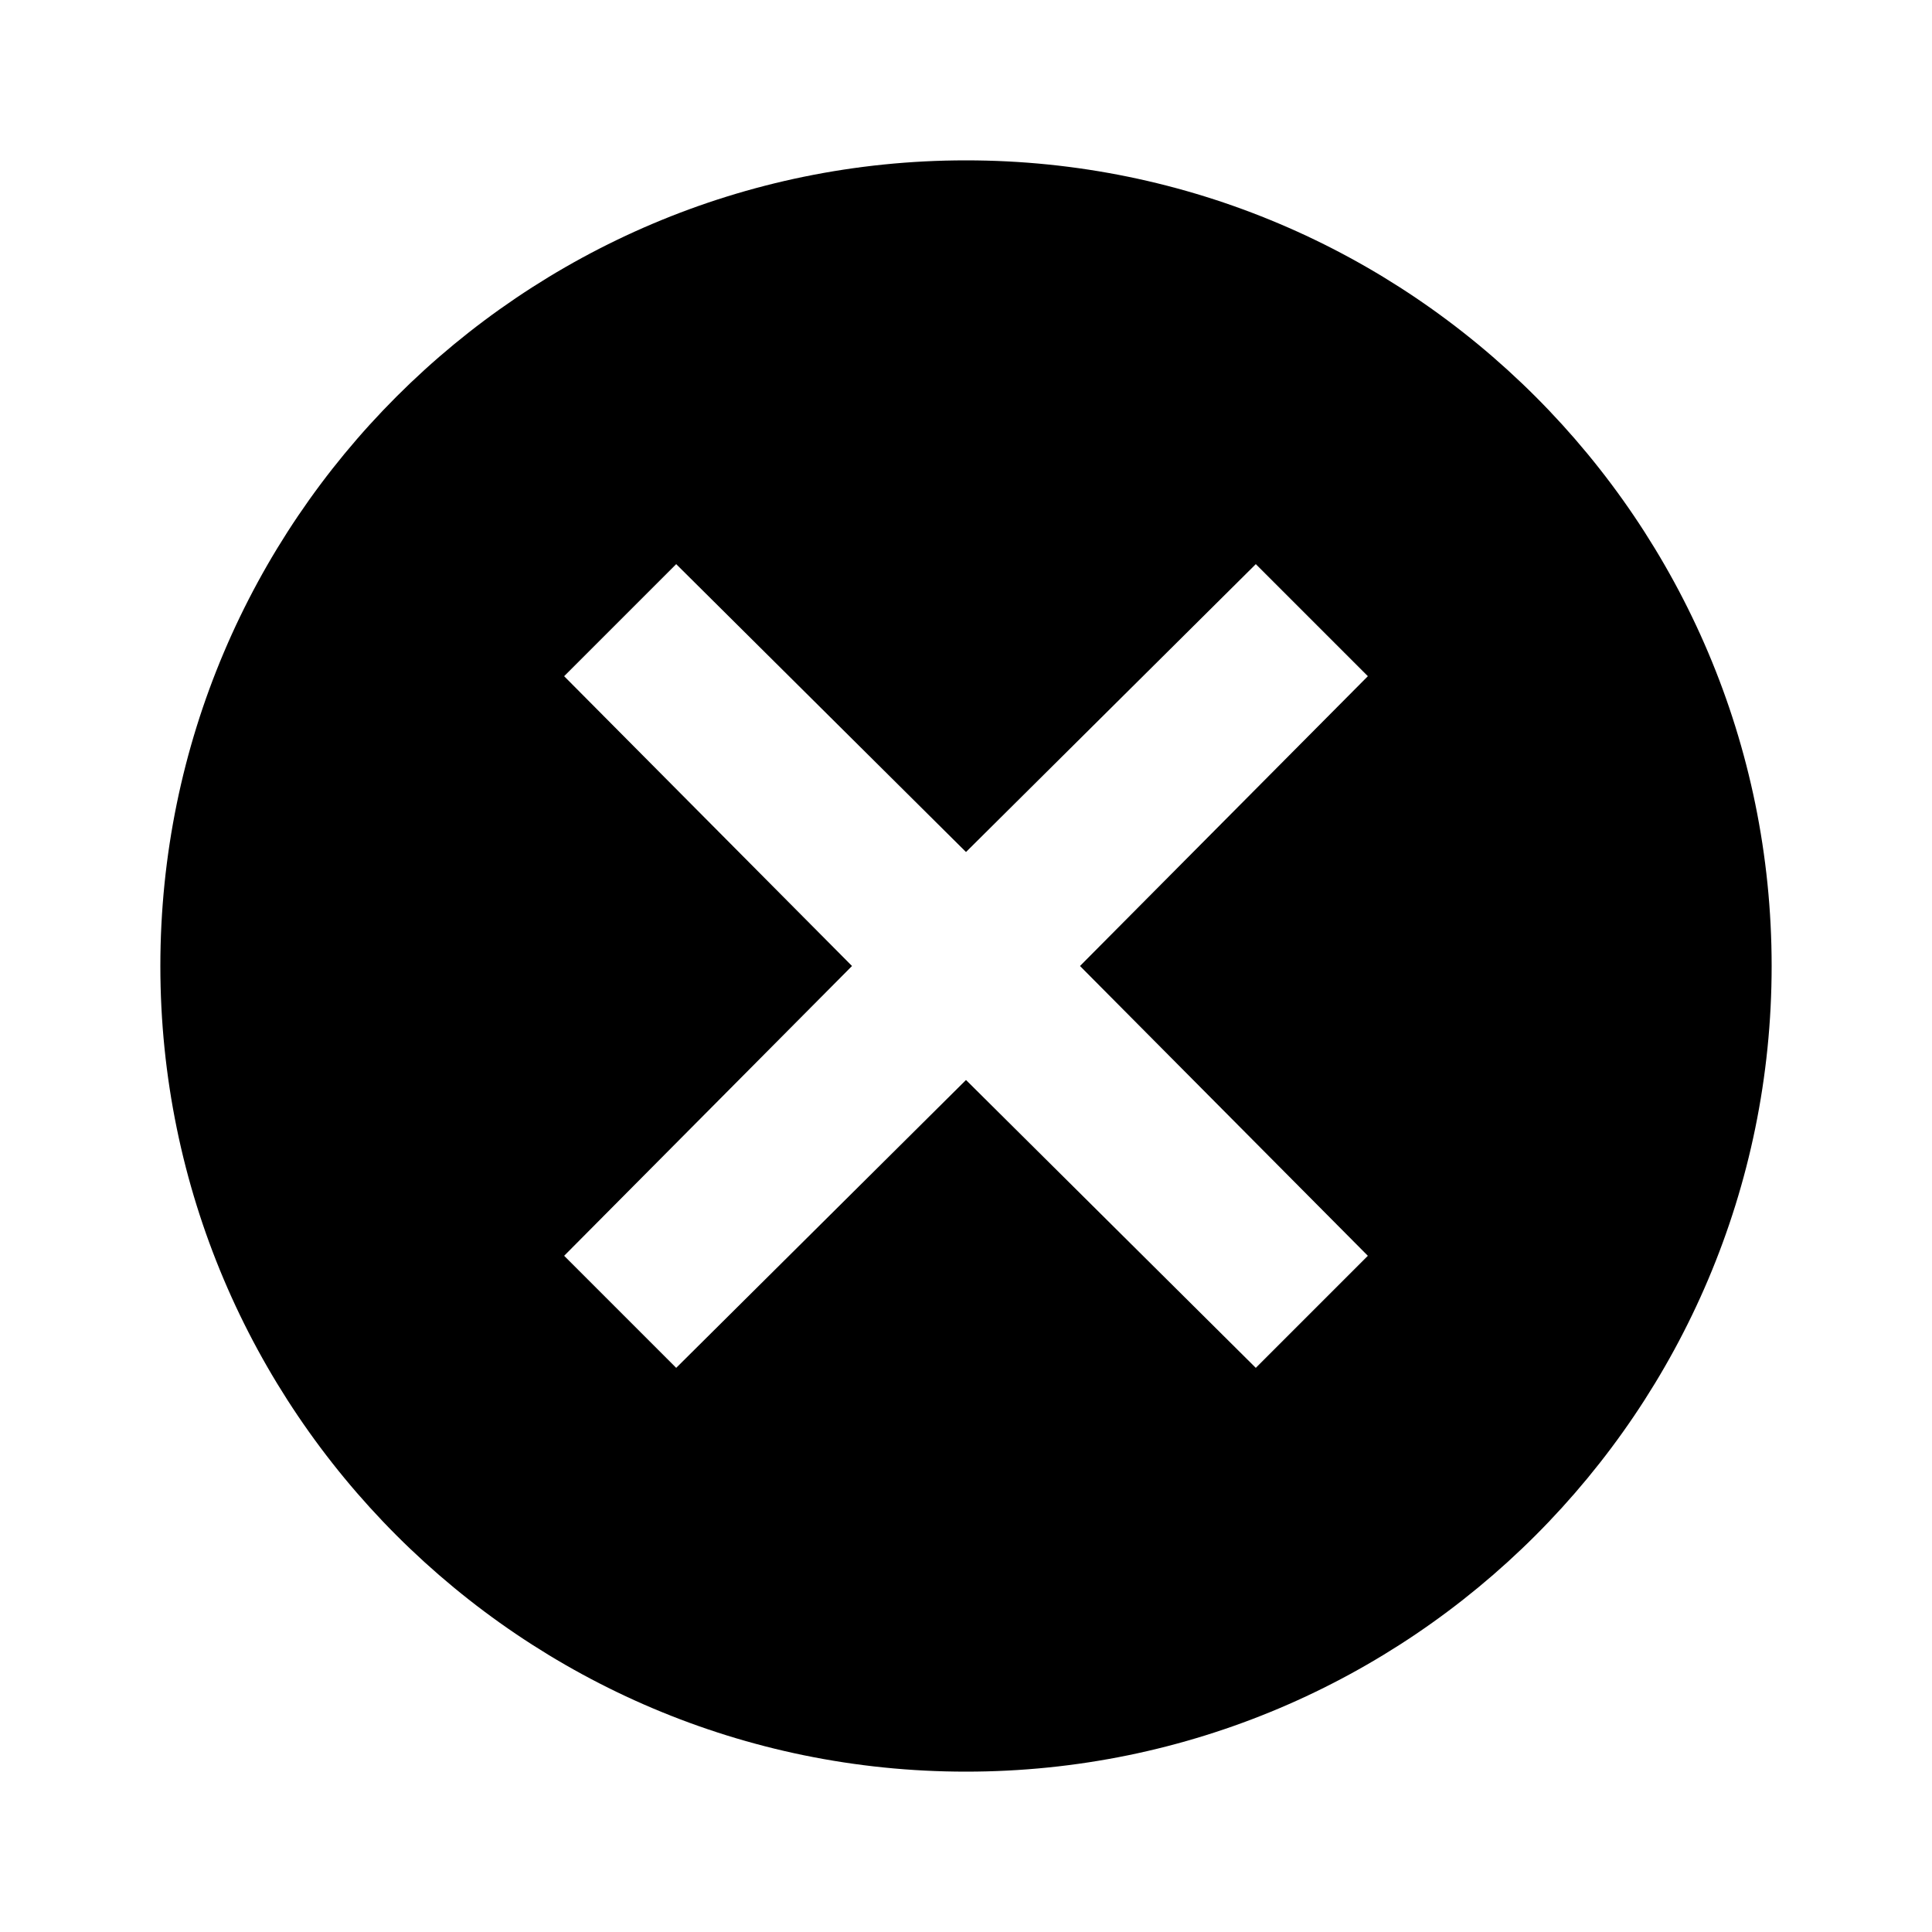
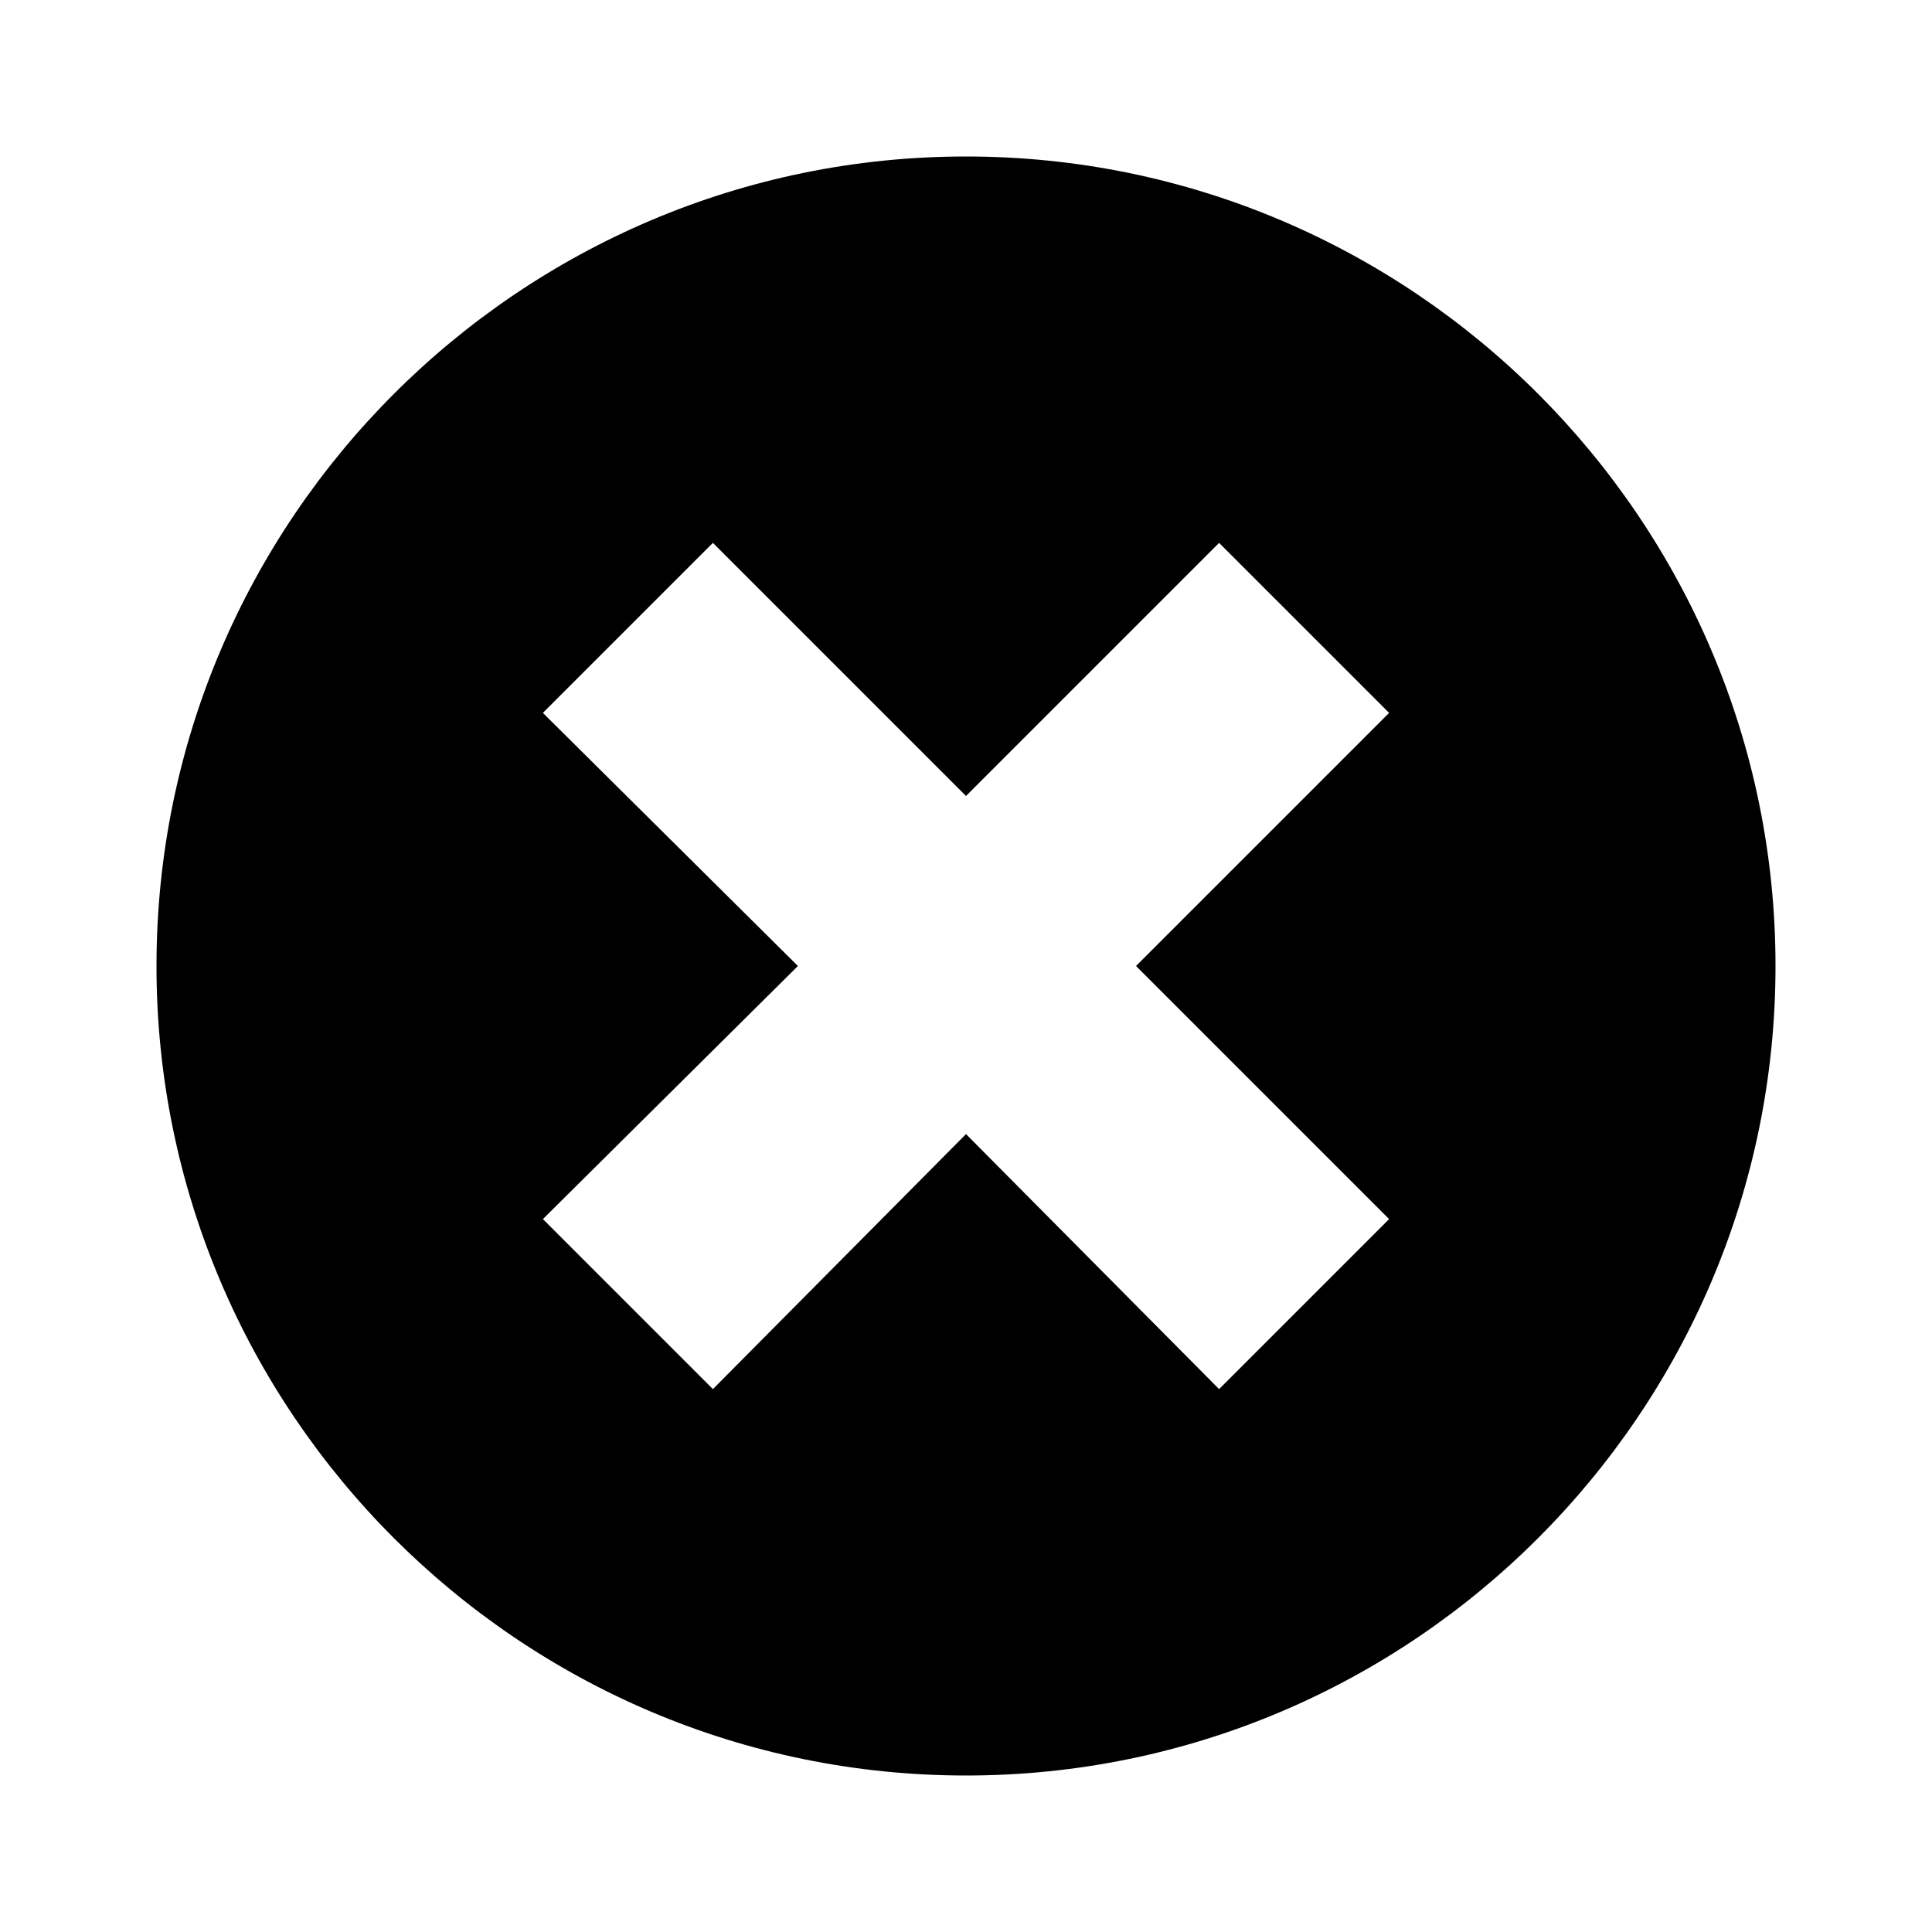
<svg xmlns="http://www.w3.org/2000/svg" viewBox="0 0 1000 1000">
-   <path d="M500 83c230 0 417 187 417 417S730 917 500 917 83 730 83 500 270 83 500 83zm150 209L500 441 350 292l-58 58 149 150-149 150 58 58 150-149 150 149 58-58-149-150 149-150-58-58z" />
+   <path d="M500 81c231 0 419 188 419 419S731 919 500 919 81 731 81 500 269 81 500 81zm219 550L588 500l131-131-88-88-131 131-131-131-88 88 132 131-132 131 88 88 131-132 131 132 88-88z" />
</svg>
